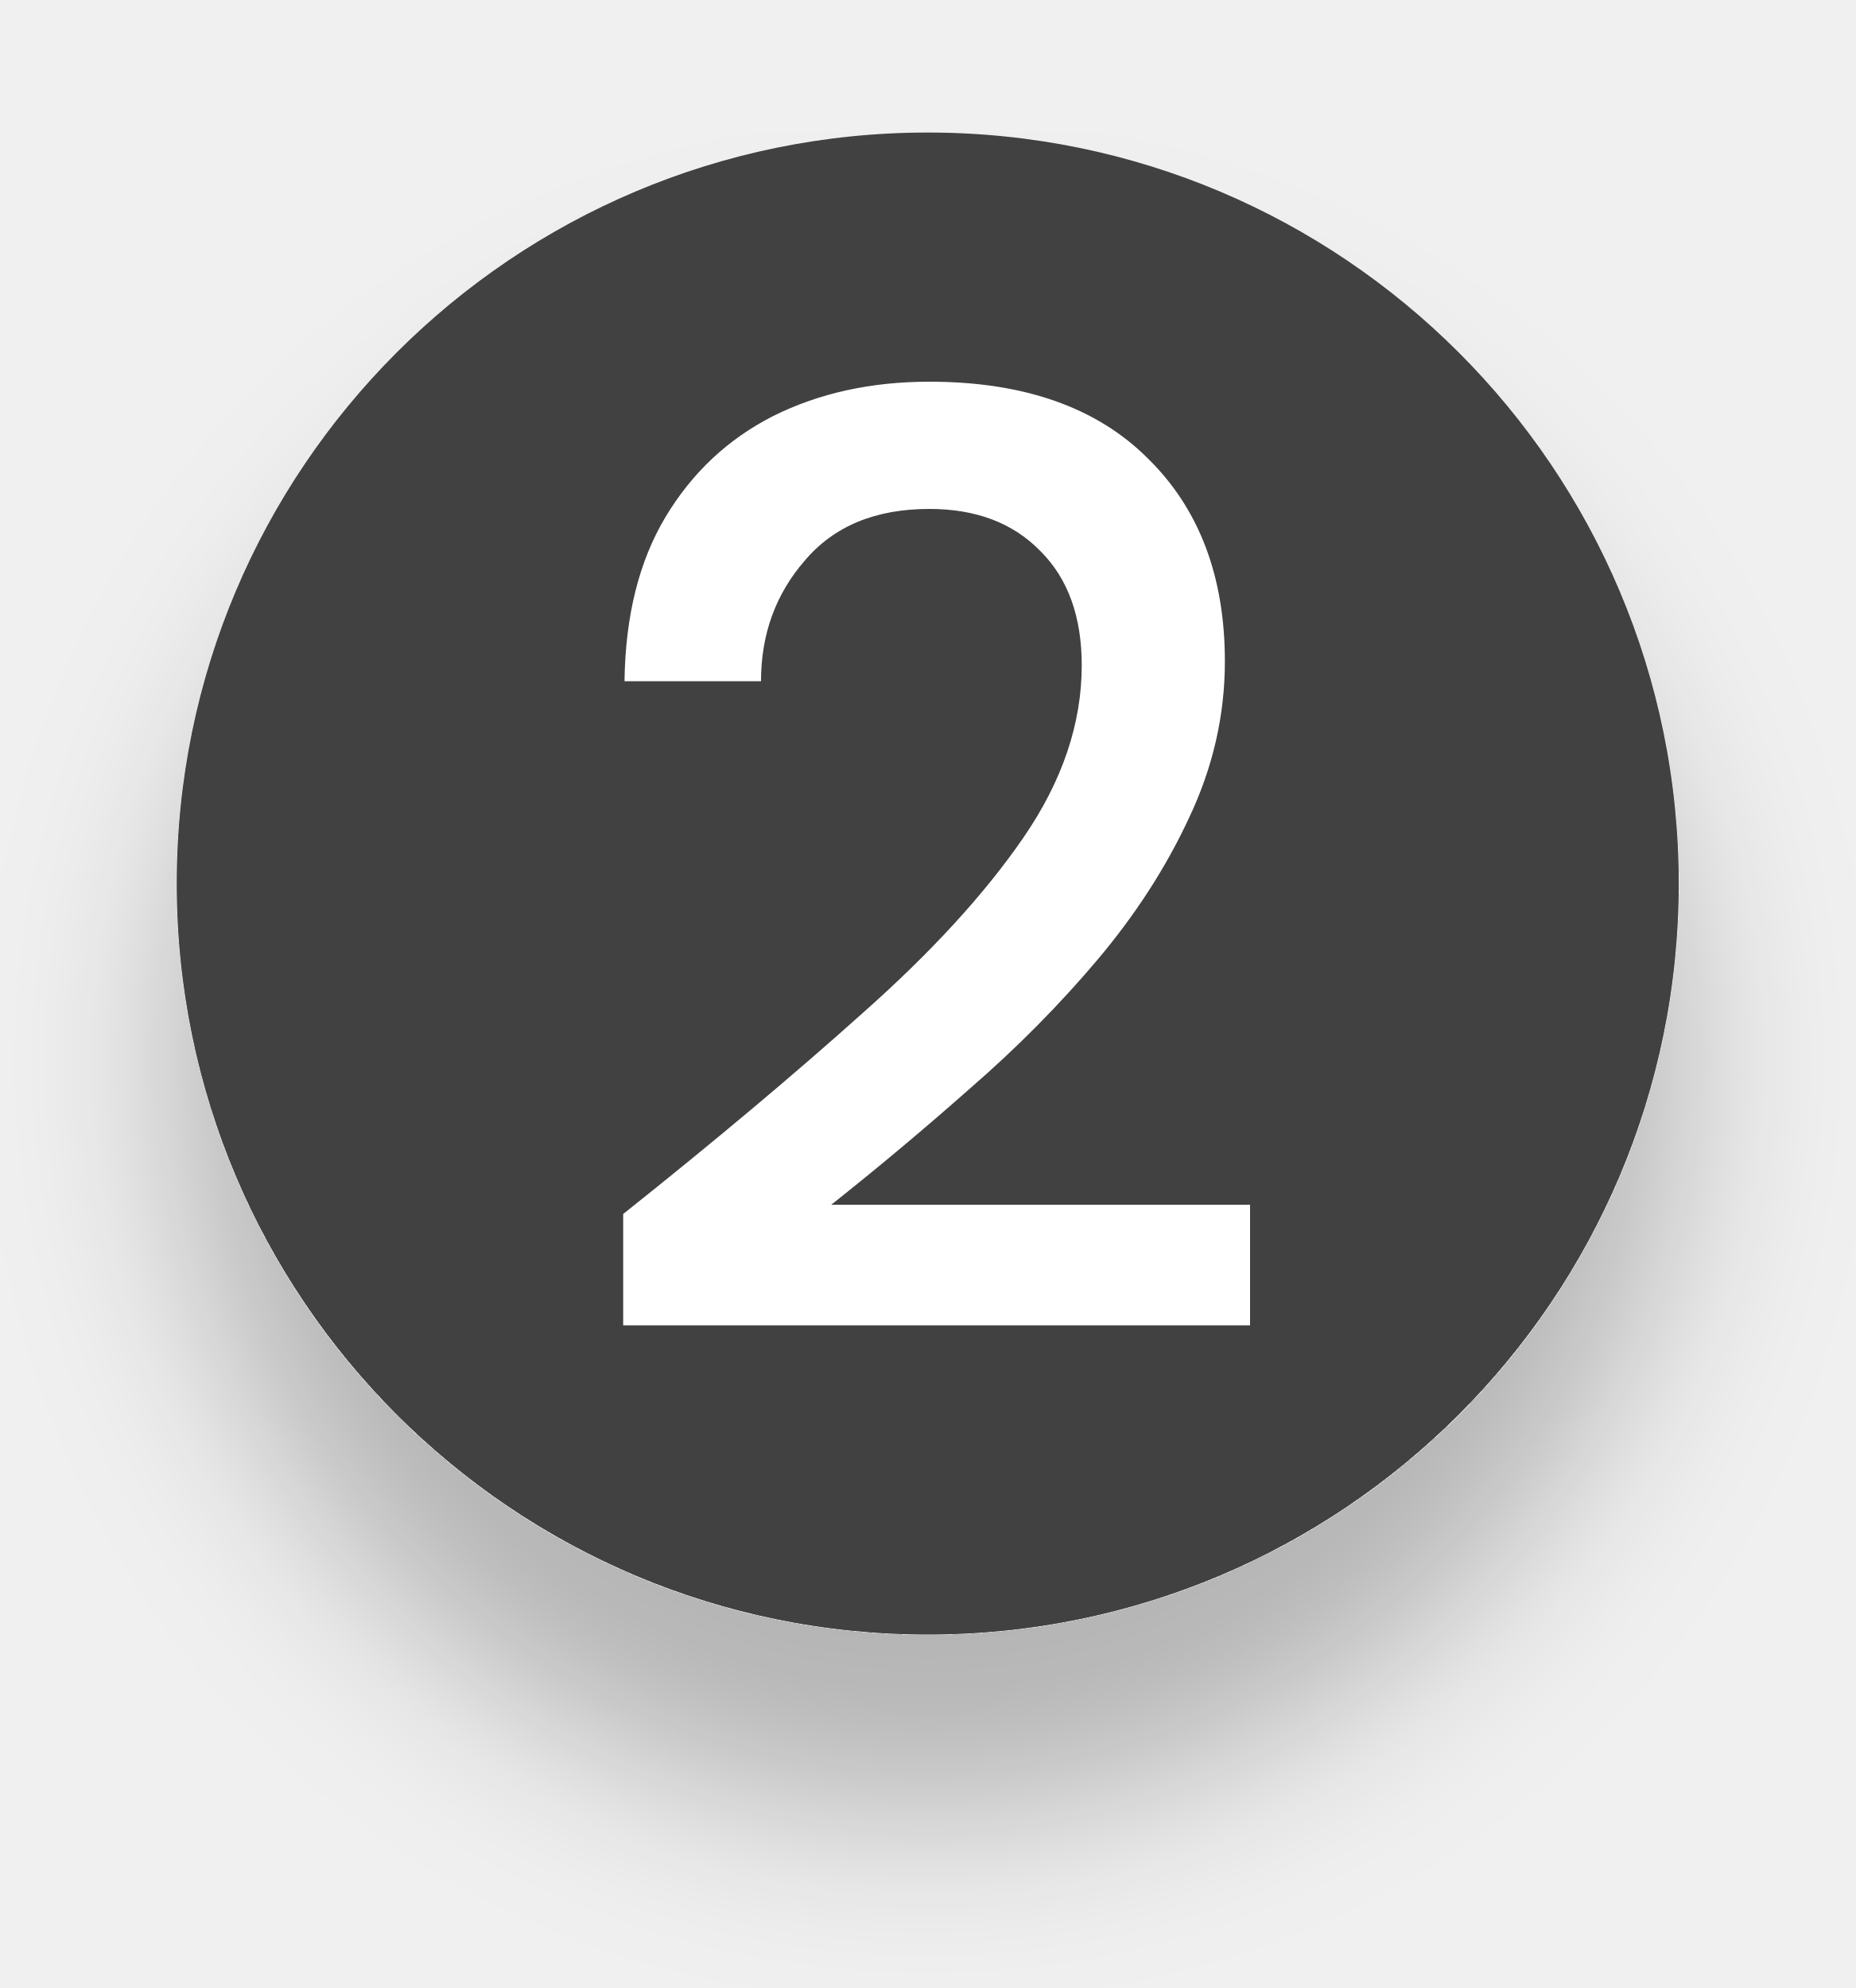
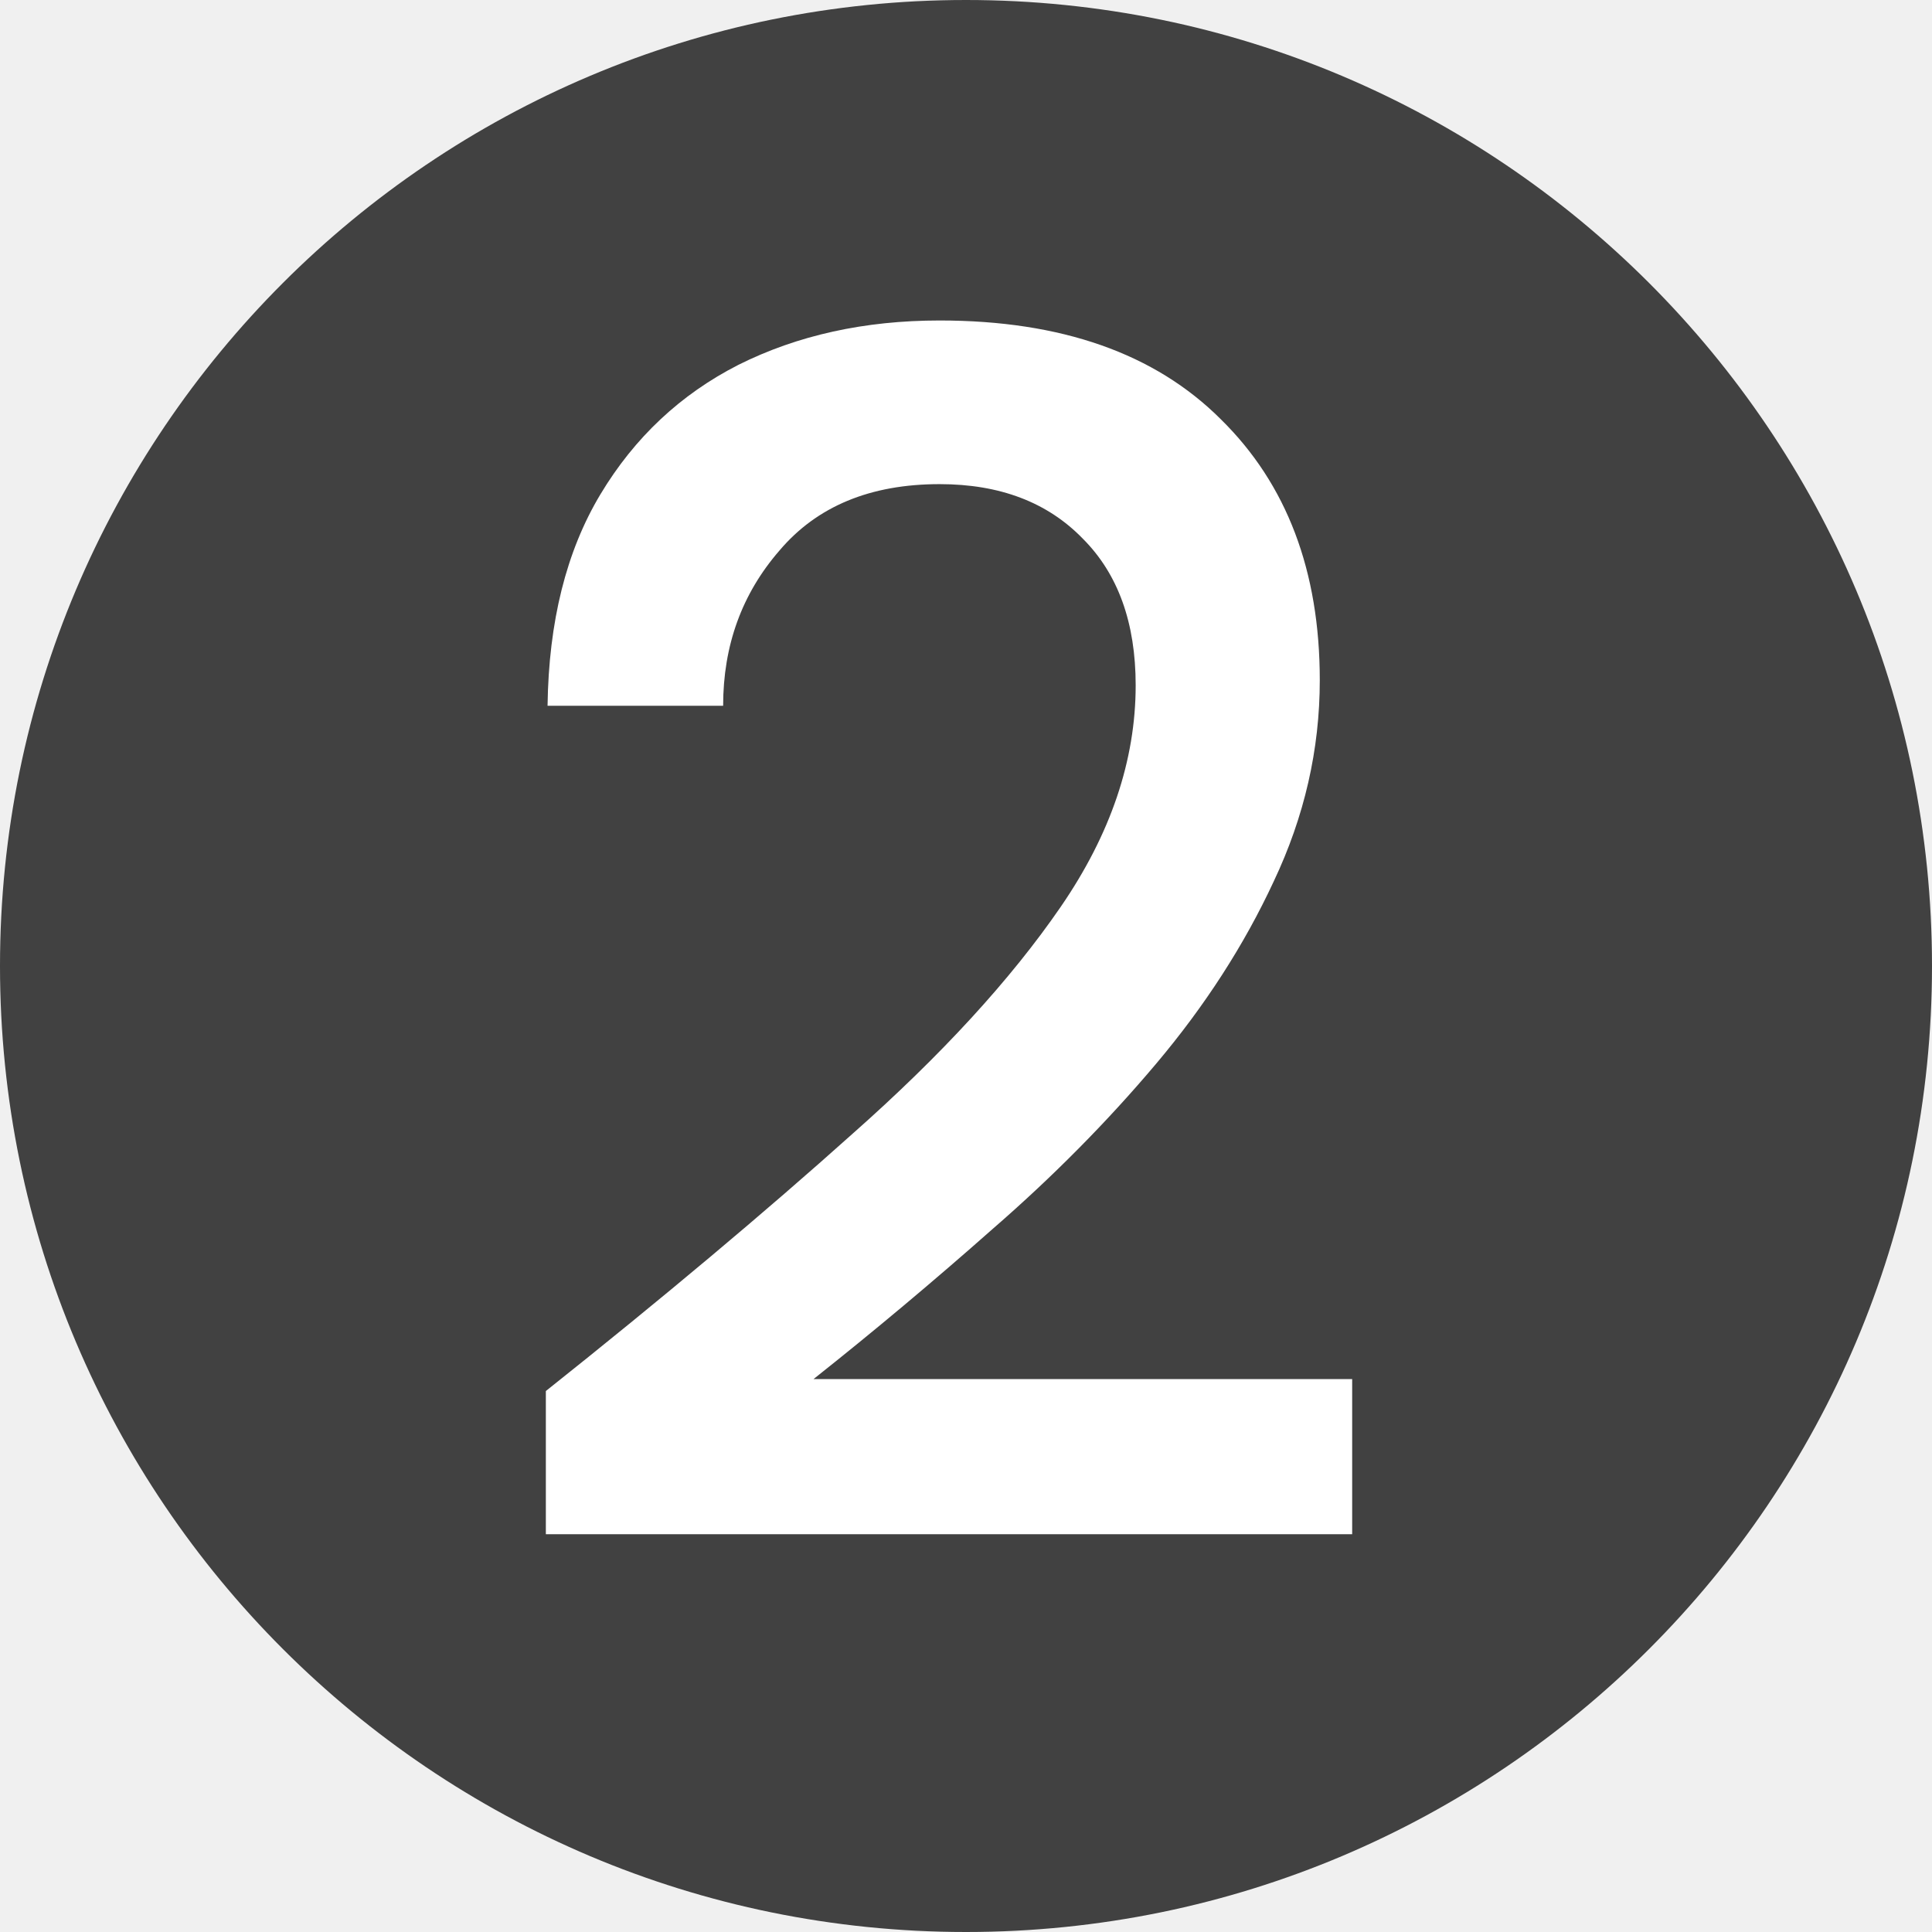
- <svg xmlns="http://www.w3.org/2000/svg" width="42" height="45" viewBox="0 0 42 45" fill="none">
-   <g filter="url(#filter0_d_136_5)">
-     <rect x="4" y="3" width="34" height="34" rx="17" fill="#414141" />
-     <path d="M14.106 30V27.48C16.166 25.84 17.966 24.33 19.506 22.95C21.066 21.57 22.286 20.24 23.166 18.96C24.046 17.68 24.486 16.38 24.486 15.06C24.486 13.96 24.176 13.1 23.556 12.48C22.936 11.84 22.096 11.52 21.036 11.52C19.816 11.52 18.876 11.91 18.216 12.69C17.556 13.45 17.226 14.36 17.226 15.42H14.136C14.156 13.94 14.466 12.7 15.066 11.7C15.666 10.7 16.476 9.94 17.496 9.42C18.536 8.9 19.716 8.64 21.036 8.64C23.176 8.64 24.826 9.22 25.986 10.38C27.146 11.52 27.726 13.05 27.726 14.97C27.726 16.19 27.456 17.37 26.916 18.51C26.396 19.63 25.706 20.7 24.846 21.72C23.986 22.74 23.026 23.71 21.966 24.63C20.926 25.55 19.876 26.43 18.816 27.27H28.296V30H14.106Z" fill="white" />
+ <svg xmlns="http://www.w3.org/2000/svg" width="34" height="34" viewBox="0 0 34 34" fill="none">
+   <g clip-path="url(#clip0_129_5)">
+     <rect width="34" height="34" rx="17" fill="#414141" />
+     <path d="M9.606 27V24.48C11.666 22.84 13.466 21.33 15.006 19.95C16.566 18.57 17.786 17.24 18.666 15.96C19.546 14.68 19.986 13.38 19.986 12.06C19.986 10.96 19.676 10.1 19.056 9.48C18.436 8.84 17.596 8.52 16.536 8.52C15.316 8.52 14.376 8.91 13.716 9.69C13.056 10.45 12.726 11.36 12.726 12.42H9.636C9.656 10.94 9.966 9.7 10.566 8.7C11.166 7.7 11.976 6.94 12.996 6.42C14.036 5.9 15.216 5.64 16.536 5.64C18.676 5.64 20.326 6.22 21.486 7.38C22.646 8.52 23.226 10.05 23.226 11.97C23.226 13.19 22.956 14.37 22.416 15.51C21.896 16.63 21.206 17.7 20.346 18.72C19.486 19.74 18.526 20.71 17.466 21.63C16.426 22.55 15.376 23.43 14.316 24.27H23.796V27H9.606Z" fill="white" />
  </g>
  <defs>
-     <filter id="filter0_d_136_5" x="0" y="3" width="42" height="42" filterUnits="userSpaceOnUse" color-interpolation-filters="sRGB">
-       <feFlood flood-opacity="0" result="BackgroundImageFix" />
-       <feColorMatrix in="SourceAlpha" type="matrix" values="0 0 0 0 0 0 0 0 0 0 0 0 0 0 0 0 0 0 127 0" result="hardAlpha" />
-       <feOffset dy="4" />
-       <feGaussianBlur stdDeviation="2" />
-       <feComposite in2="hardAlpha" operator="out" />
-       <feColorMatrix type="matrix" values="0 0 0 0 0 0 0 0 0 0 0 0 0 0 0 0 0 0 0.25 0" />
-       <feBlend mode="normal" in2="BackgroundImageFix" result="effect1_dropShadow_136_5" />
-       <feBlend mode="normal" in="SourceGraphic" in2="effect1_dropShadow_136_5" result="shape" />
-     </filter>
+     <clipPath id="clip0_129_5">
+       <rect width="34" height="34" fill="white" />
+     </clipPath>
  </defs>
</svg>
